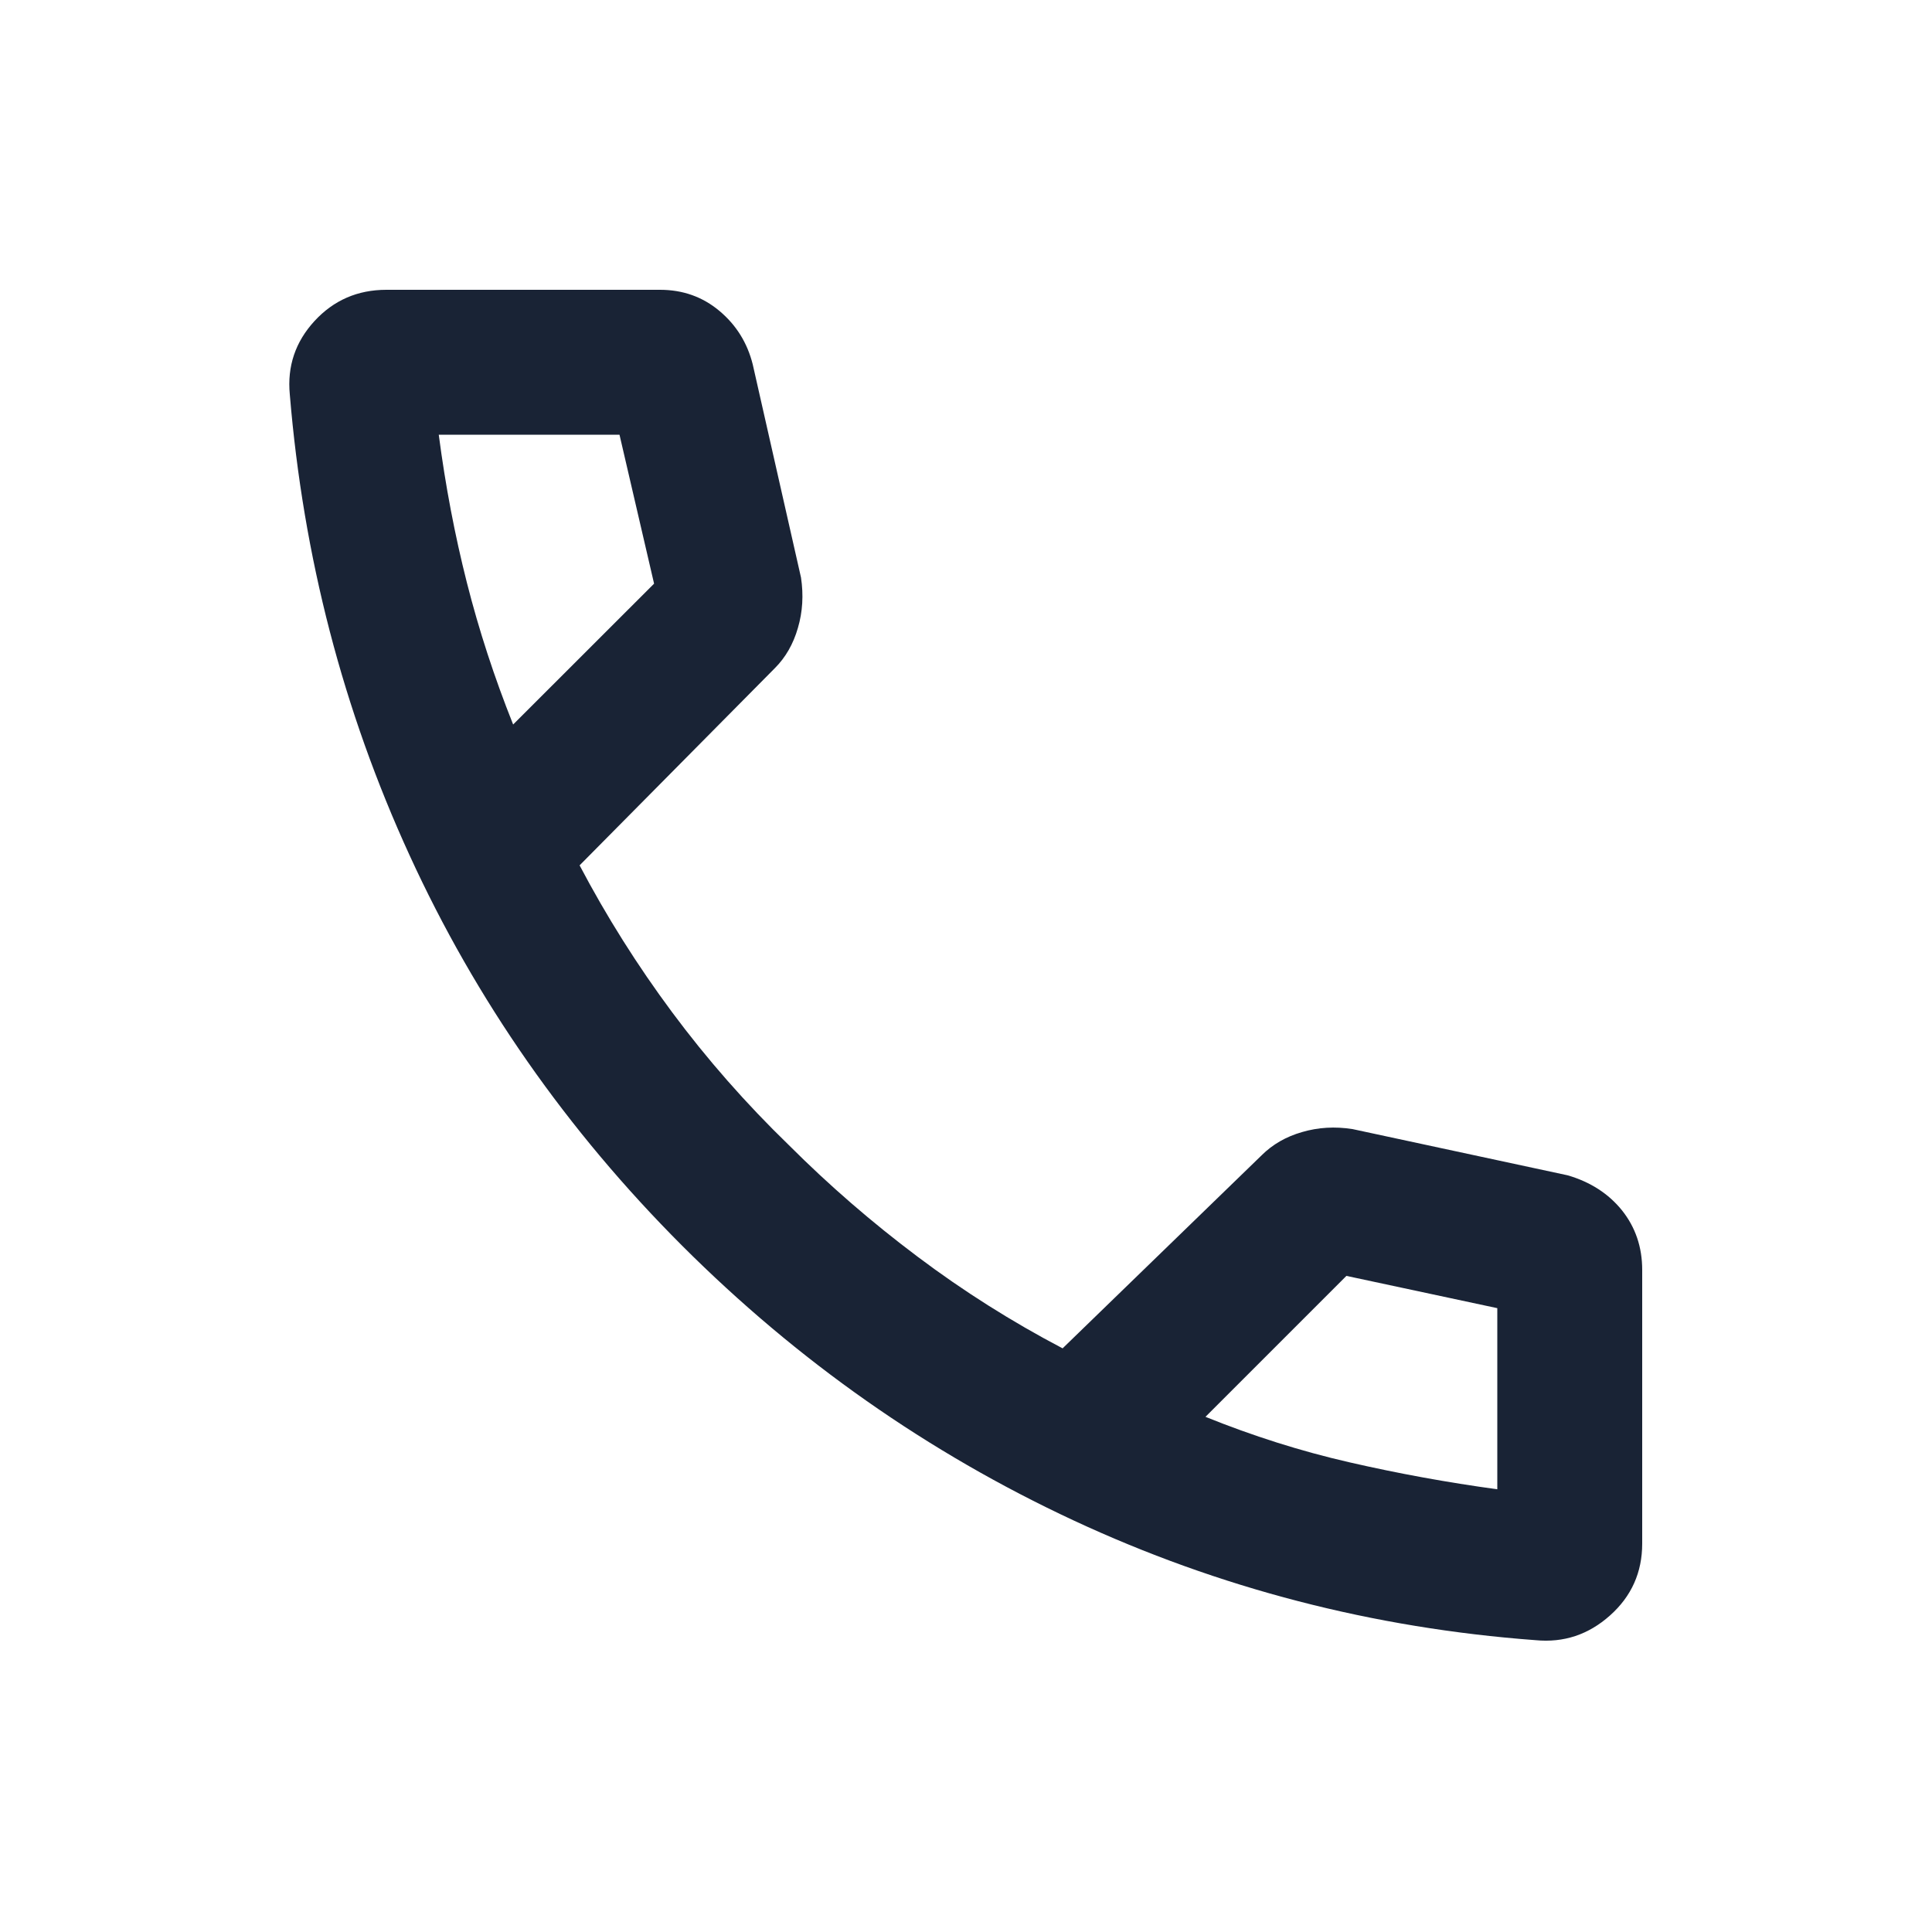
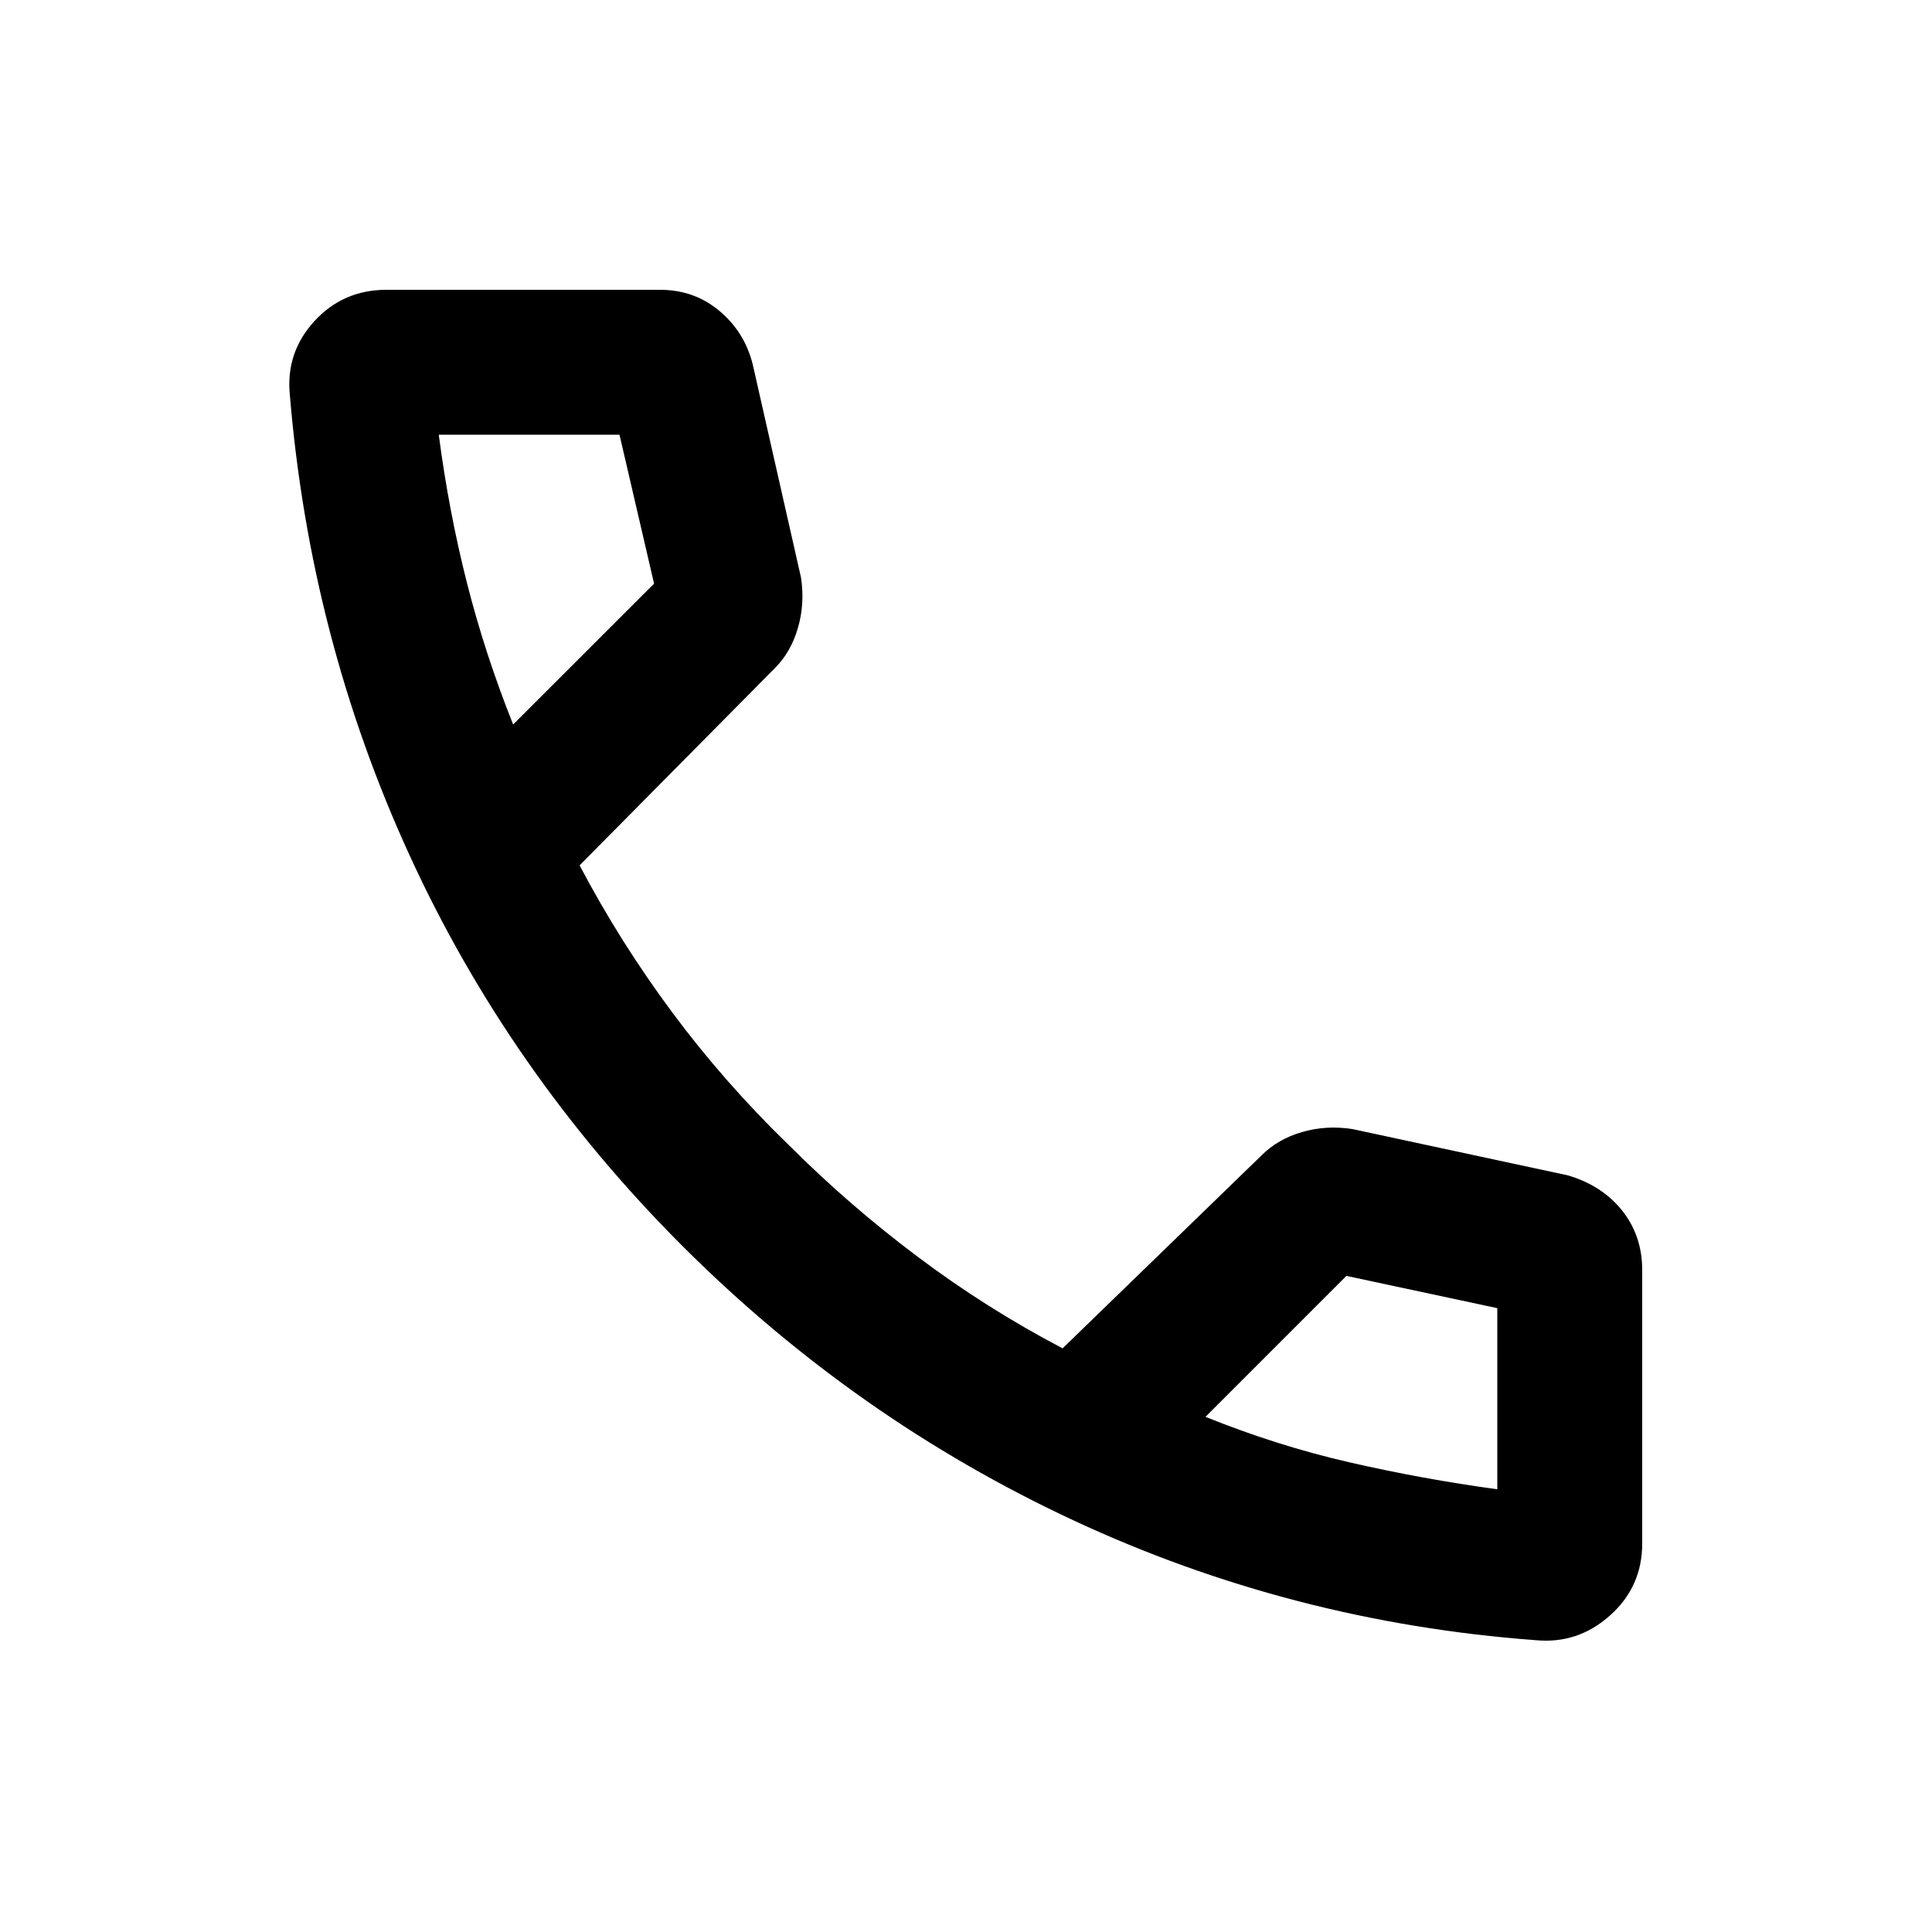
<svg xmlns="http://www.w3.org/2000/svg" width="20" height="20" viewBox="0 0 20 20" fill="none">
-   <path d="M15.896 16.979C14.215 16.854 12.621 16.441 11.115 15.74C9.608 15.038 8.257 14.09 7.062 12.896C5.868 11.701 4.927 10.354 4.24 8.854C3.552 7.354 3.139 5.764 3 4.083C2.972 3.792 3.058 3.538 3.256 3.323C3.454 3.108 3.702 3 4 3H6.833C7.069 3 7.274 3.073 7.448 3.219C7.622 3.365 7.736 3.549 7.792 3.771L8.292 5.979C8.319 6.16 8.309 6.333 8.26 6.5C8.212 6.667 8.132 6.806 8.021 6.917L6 8.958C6.278 9.486 6.597 9.993 6.958 10.479C7.319 10.965 7.722 11.424 8.166 11.854C8.583 12.271 9.028 12.656 9.5 13.01C9.972 13.365 10.472 13.681 11 13.958L13.062 11.958C13.174 11.847 13.312 11.767 13.479 11.719C13.646 11.67 13.819 11.66 14 11.688L16.229 12.167C16.465 12.236 16.653 12.358 16.792 12.531C16.93 12.705 17 12.91 17 13.146V15.979C17 16.277 16.889 16.525 16.667 16.723C16.444 16.922 16.188 17.007 15.896 16.979ZM5.312 7.5L6.771 6.042L6.413 4.5H4.542C4.611 5.028 4.708 5.538 4.833 6.031C4.958 6.524 5.118 7.014 5.312 7.5ZM12.479 14.667C12.967 14.864 13.463 15.022 13.97 15.138C14.476 15.254 14.986 15.347 15.5 15.417V13.542L13.938 13.208L12.479 14.667Z" fill="#192335" />
+   <path d="M15.896 16.979C14.215 16.854 12.621 16.441 11.115 15.74C9.608 15.038 8.257 14.09 7.062 12.896C5.868 11.701 4.927 10.354 4.24 8.854C3.552 7.354 3.139 5.764 3 4.083C2.972 3.792 3.058 3.538 3.256 3.323C3.454 3.108 3.702 3 4 3H6.833C7.069 3 7.274 3.073 7.448 3.219C7.622 3.365 7.736 3.549 7.792 3.771L8.292 5.979C8.319 6.16 8.309 6.333 8.26 6.5C8.212 6.667 8.132 6.806 8.021 6.917L6 8.958C6.278 9.486 6.597 9.993 6.958 10.479C7.319 10.965 7.722 11.424 8.166 11.854C8.583 12.271 9.028 12.656 9.5 13.01C9.972 13.365 10.472 13.681 11 13.958L13.062 11.958C13.174 11.847 13.312 11.767 13.479 11.719C13.646 11.67 13.819 11.66 14 11.688L16.229 12.167C16.465 12.236 16.653 12.358 16.792 12.531C16.93 12.705 17 12.91 17 13.146V15.979C17 16.277 16.889 16.525 16.667 16.723C16.444 16.922 16.188 17.007 15.896 16.979ZM5.312 7.5L6.771 6.042L6.413 4.5H4.542C4.611 5.028 4.708 5.538 4.833 6.031C4.958 6.524 5.118 7.014 5.312 7.5ZM12.479 14.667C12.967 14.864 13.463 15.022 13.97 15.138C14.476 15.254 14.986 15.347 15.5 15.417V13.542L13.938 13.208L12.479 14.667Z" fill="#000000" />
</svg>
